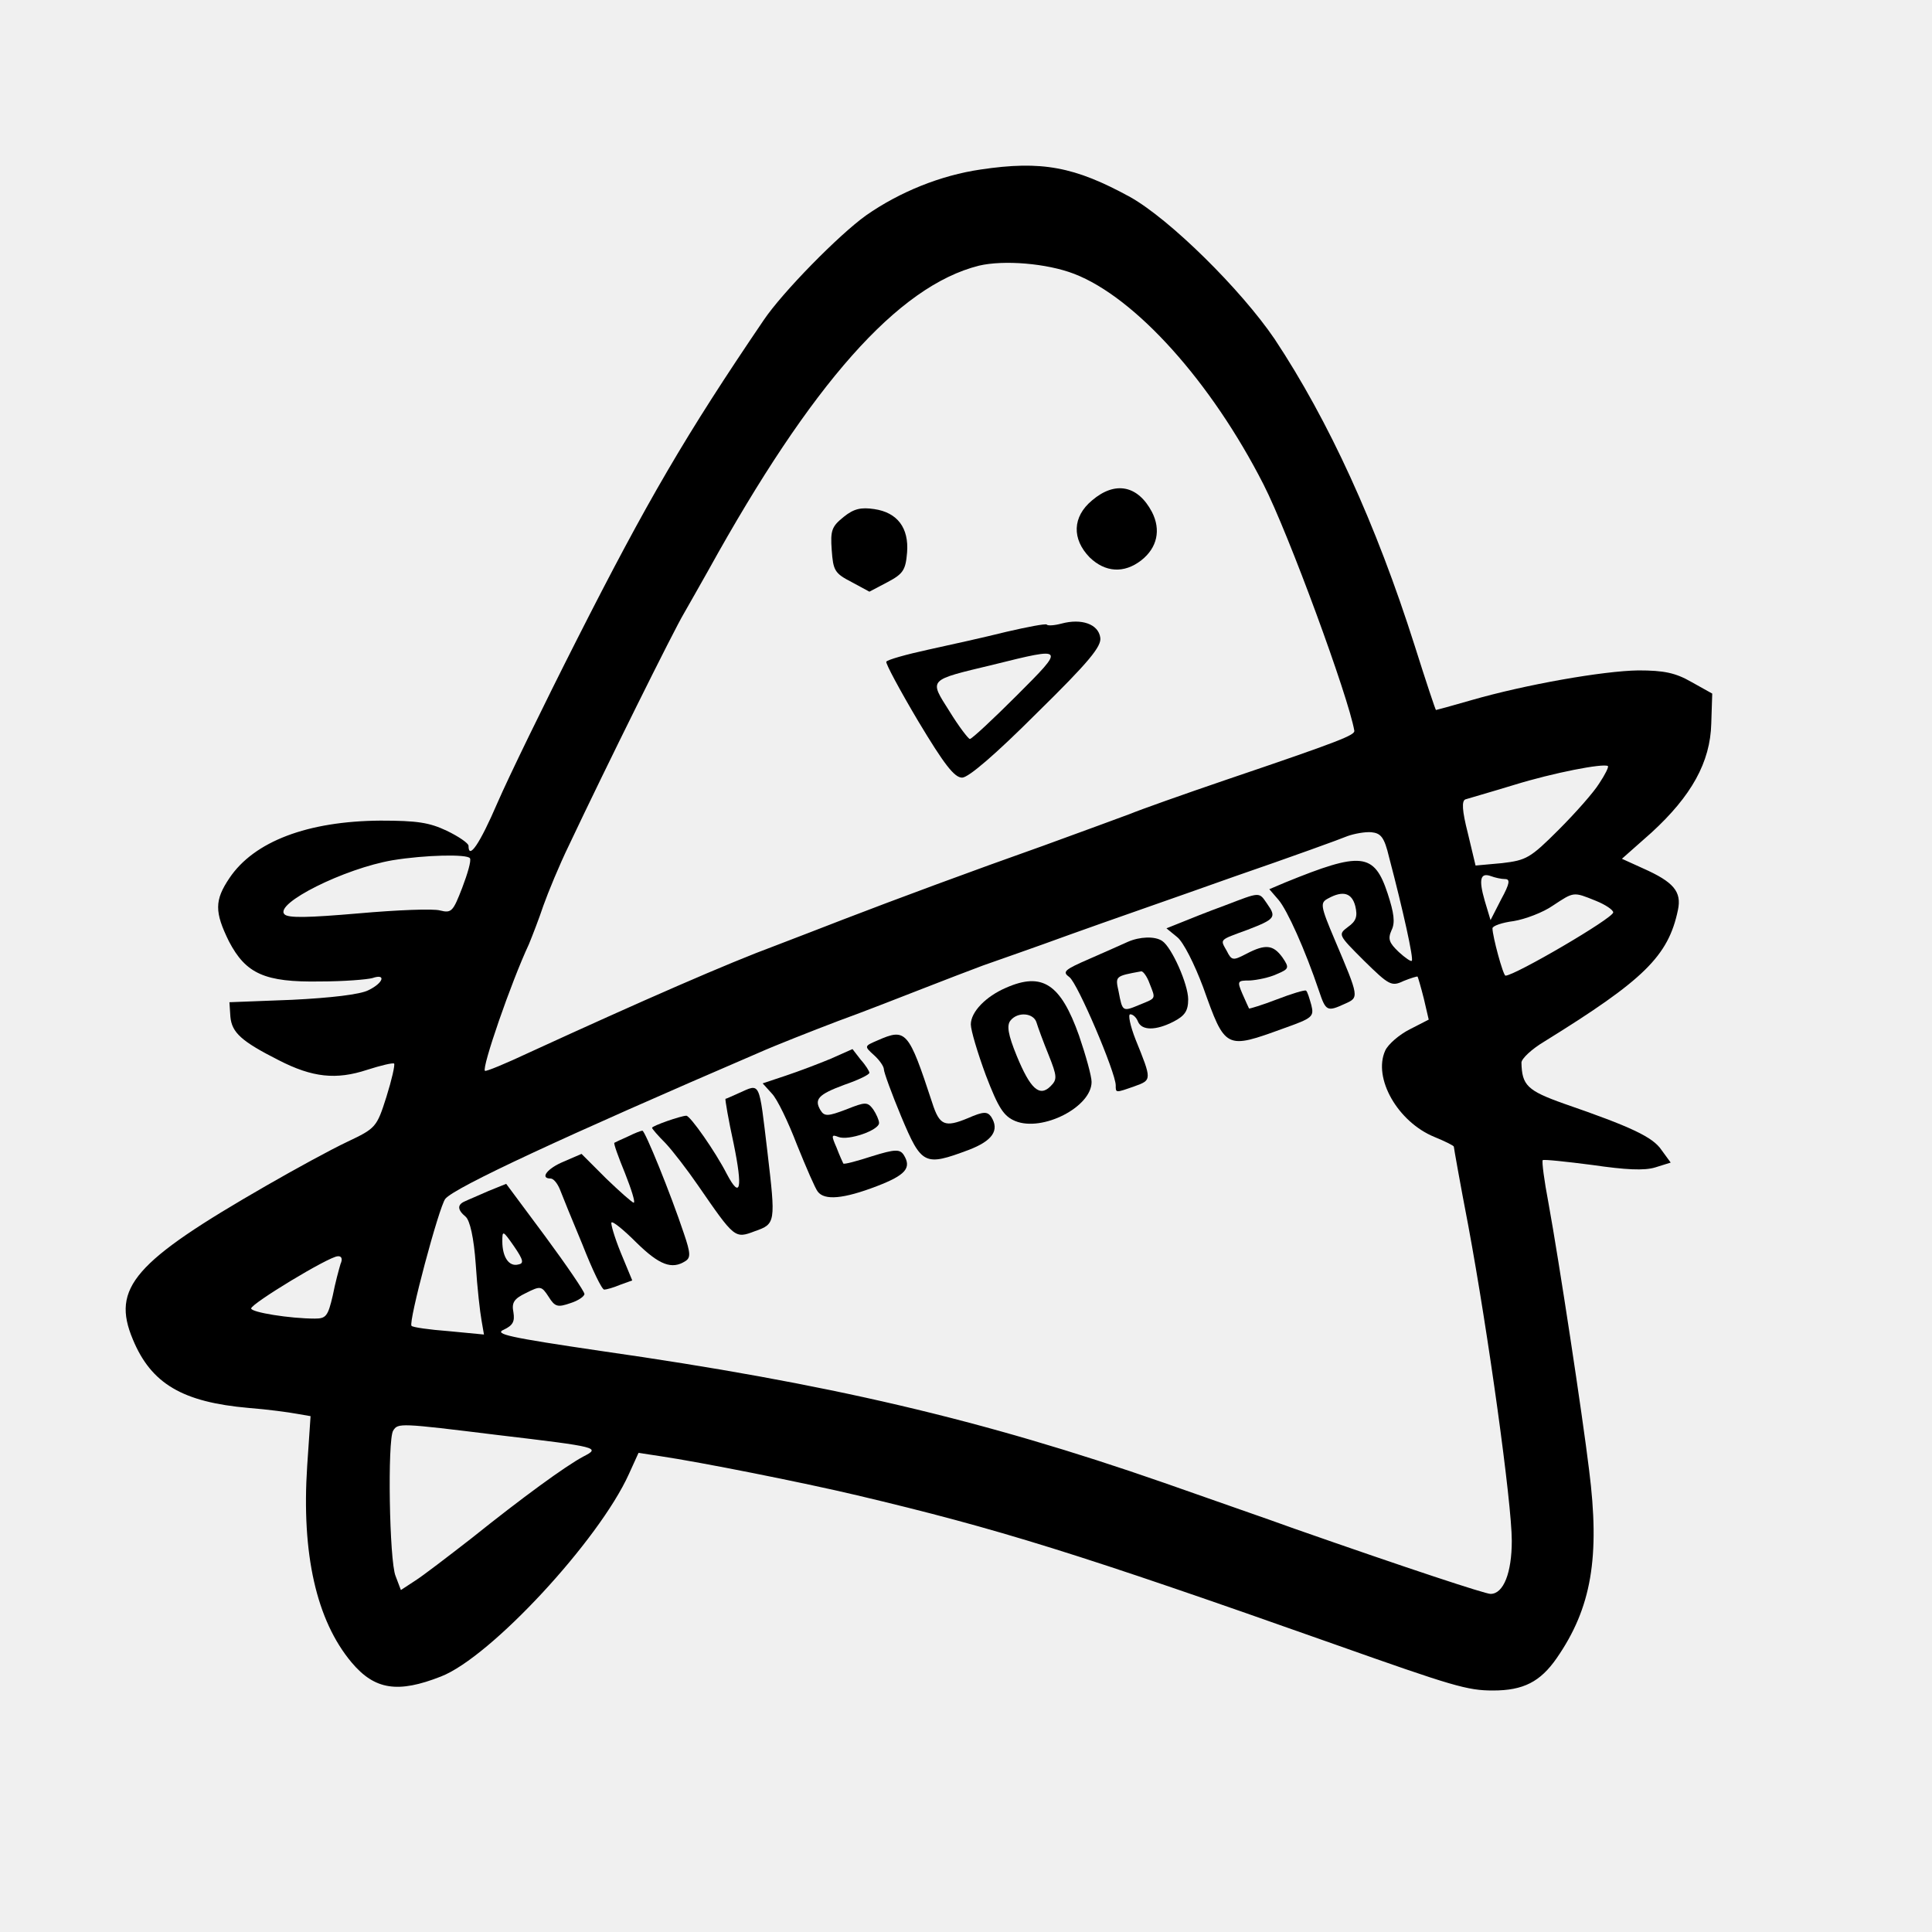
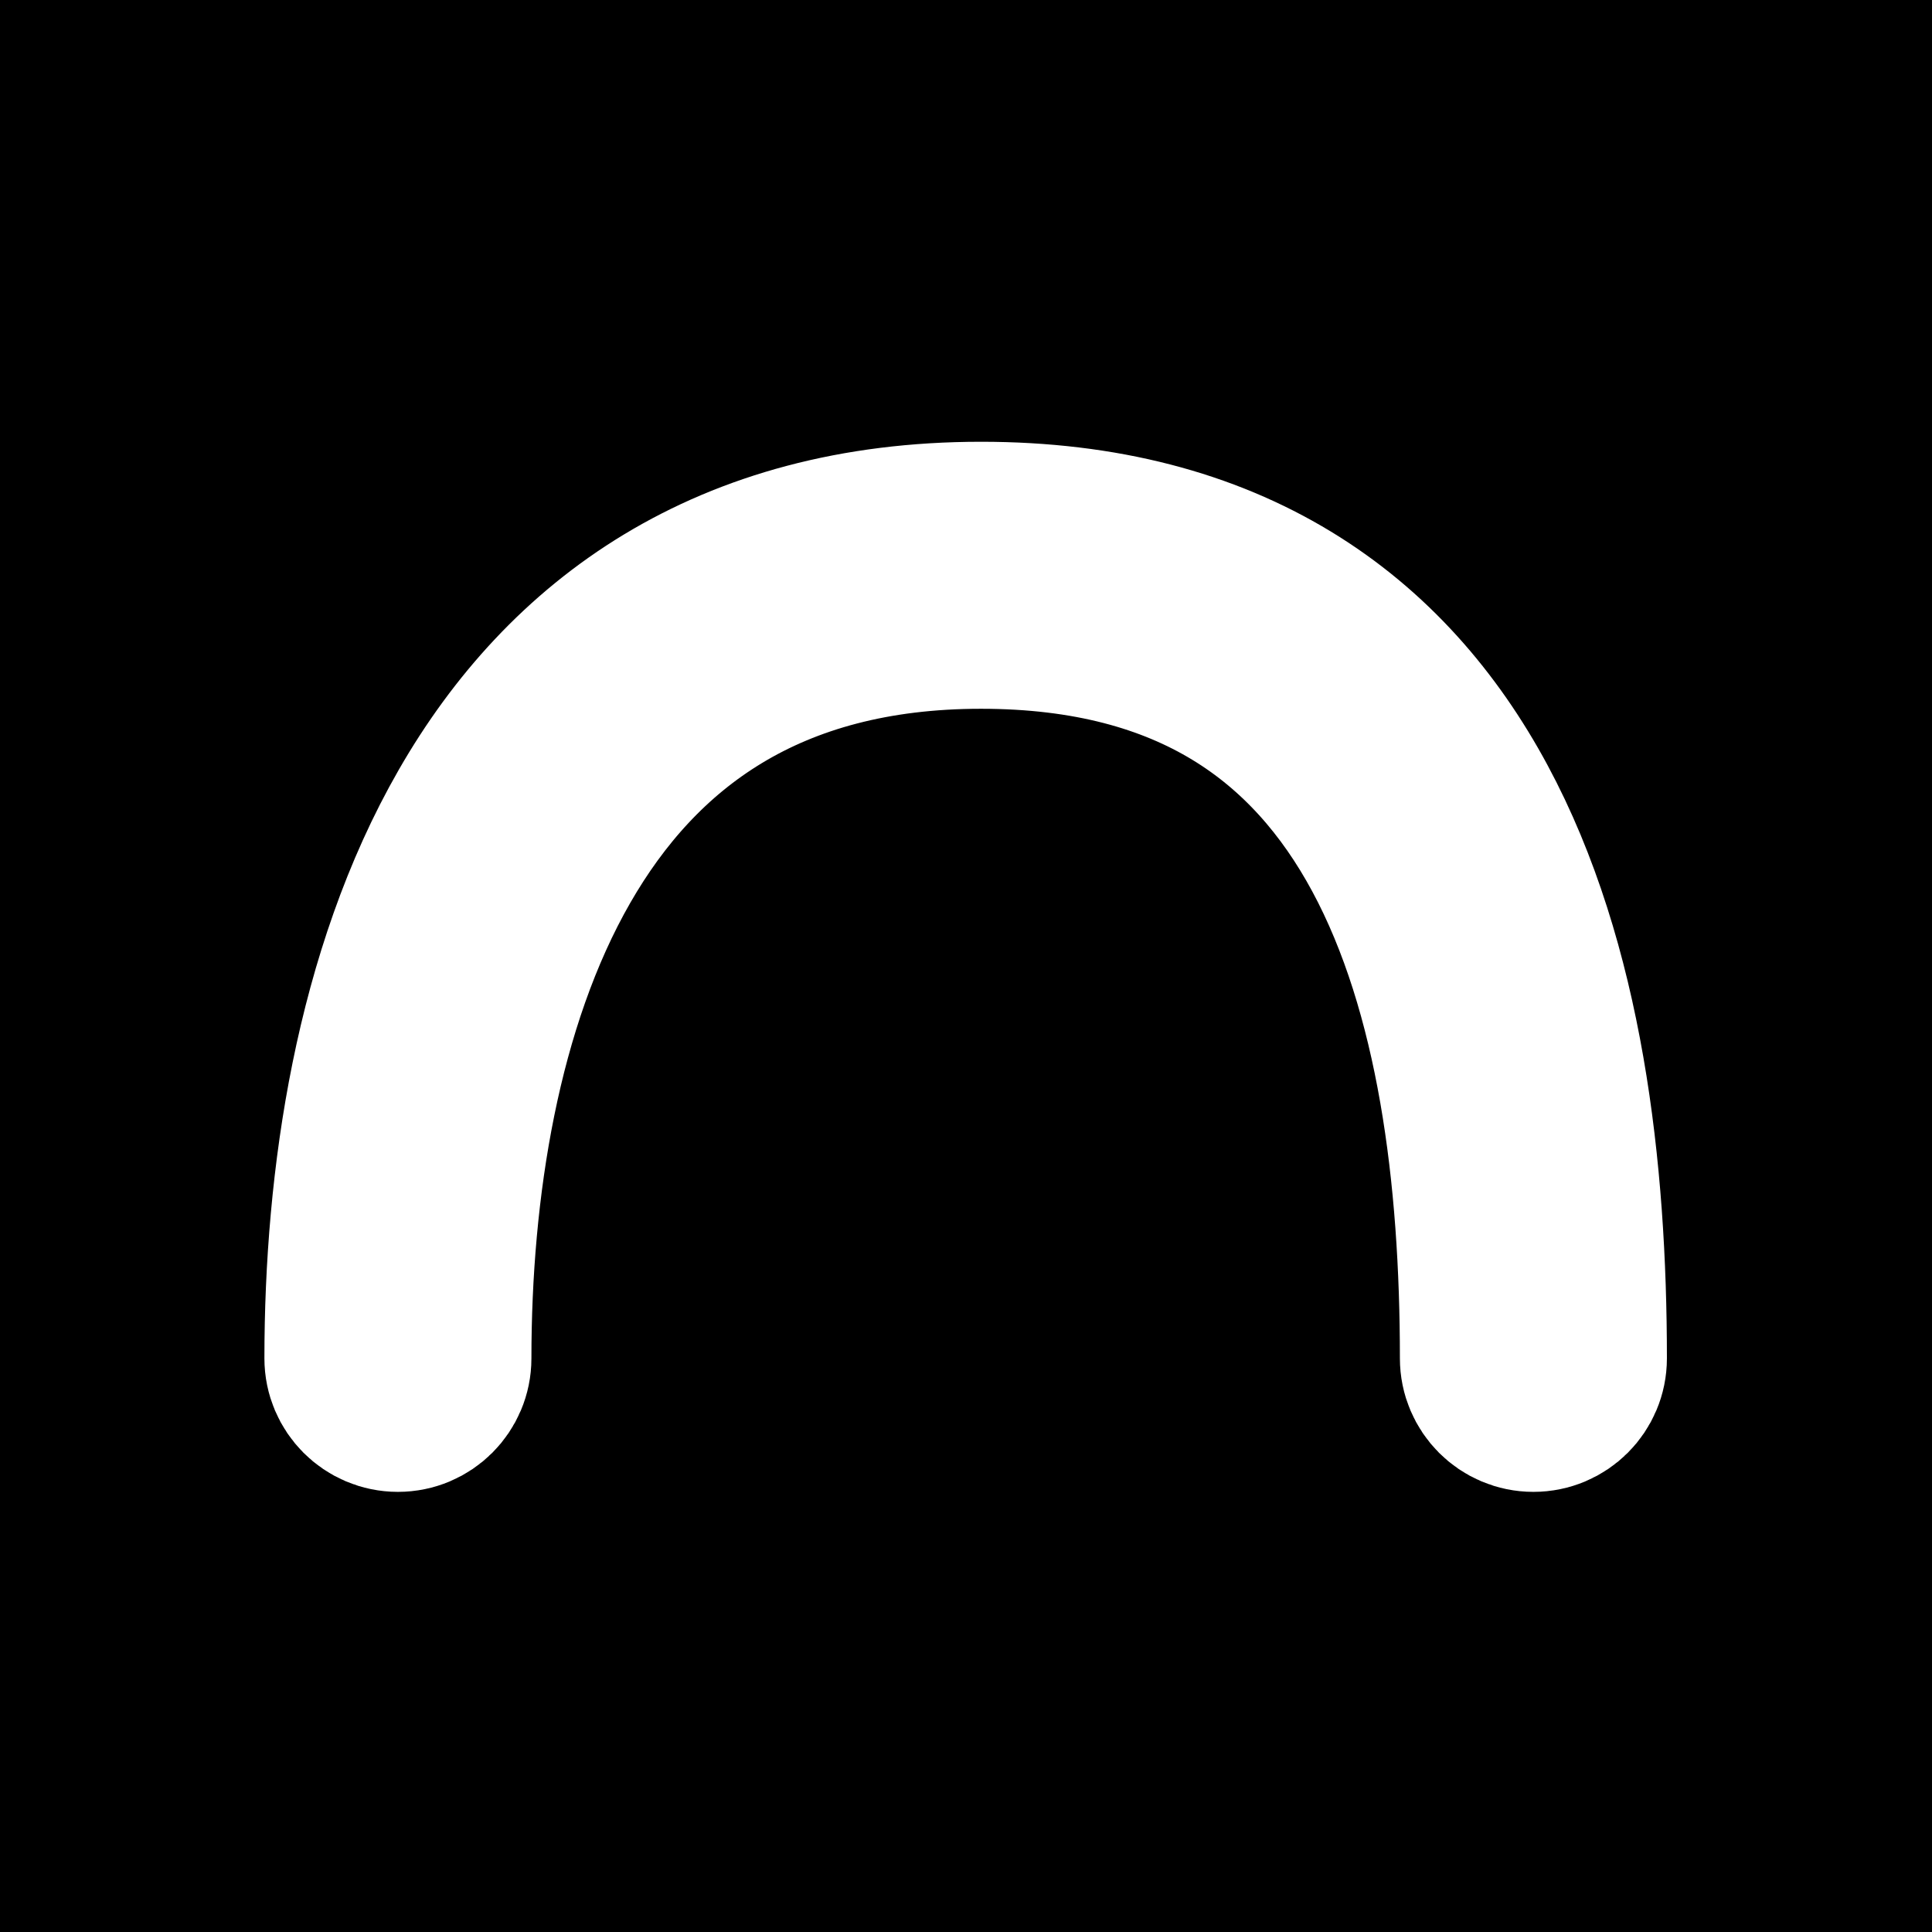
- <svg xmlns="http://www.w3.org/2000/svg" version="1.0" width="400pt" height="400pt" viewBox="0 0 400 400" preserveAspectRatio="xMidYMid meet">
-   <g transform="translate(0,400) scale(0.1,-0.1)" fill="#000000" stroke="none">
-     <path d="M2030 3649 c-82 -12 -167 -46 -237 -95 -56 -40 -173 -159 -212 -217 -161 -237 -241 -374 -387 -662 -67 -132 -141 -284 -164 -337 -37 -86 -60 -119 -60 -89 0 5 -20 19 -45 31 -36 17 -61 21 -137 21 -151 -1 -262 -43 -313 -119 -31 -46 -31 -70 -1 -131 35 -67 74 -85 189 -83 49 0 97 4 108 7 29 10 23 -10 -8 -25 -17 -9 -78 -16 -158 -20 l-130 -5 2 -30 c3 -33 23 -51 100 -90 70 -36 119 -41 183 -20 28 9 53 15 56 13 2 -3 -5 -34 -16 -69 -20 -63 -22 -65 -81 -93 -34 -16 -109 -57 -168 -91 -273 -157 -321 -211 -276 -318 38 -92 103 -130 240 -142 39 -3 83 -9 99 -12 l29 -5 -7 -103 c-12 -182 19 -320 92 -407 48 -57 96 -64 185 -29 103 40 327 282 389 419 l20 44 46 -7 c81 -12 293 -54 407 -81 291 -69 456 -120 990 -309 243 -86 273 -95 326 -95 63 0 98 18 132 67 72 104 90 209 67 390 -14 115 -62 431 -84 552 -9 47 -14 86 -12 89 2 2 49 -3 103 -10 69 -10 107 -12 130 -5 l32 10 -19 26 c-18 27 -63 48 -202 96 -76 27 -87 38 -88 85 0 8 21 28 48 44 205 127 256 176 276 272 8 38 -9 58 -72 86 l-44 20 61 54 c83 76 122 146 124 226 l2 62 -43 24 c-33 19 -57 24 -110 24 -72 -1 -233 -29 -347 -62 -38 -11 -71 -20 -72 -20 -1 0 -21 60 -44 133 -80 252 -178 466 -290 635 -70 103 -217 248 -299 294 -115 63 -183 76 -310 57z m194 -216 c127 -49 284 -224 392 -436 52 -102 176 -440 188 -510 1 -9 -28 -21 -264 -101 -91 -31 -181 -63 -200 -71 -19 -7 -100 -37 -180 -66 -147 -52 -306 -111 -415 -153 -33 -13 -96 -37 -140 -54 -95 -35 -276 -114 -509 -221 -49 -23 -90 -40 -92 -38 -7 6 54 183 91 262 7 17 21 53 30 80 10 28 33 84 53 125 76 161 218 447 238 480 11 19 34 60 51 90 213 385 392 588 560 630 51 12 140 5 197 -17z m1087 -1055 c-11 -18 -49 -61 -84 -96 -59 -59 -67 -63 -117 -69 l-55 -5 -16 67 c-12 47 -13 67 -5 70 6 2 52 15 101 30 81 25 184 45 194 39 2 -2 -6 -18 -18 -36z m-435 -153 c29 -110 51 -210 47 -214 -1 -3 -14 6 -27 18 -20 19 -23 27 -15 45 8 16 5 36 -8 76 -28 85 -55 87 -212 23 l-33 -14 19 -22 c18 -21 55 -103 84 -189 14 -42 17 -43 54 -26 29 13 29 13 -21 131 -31 73 -31 78 -14 87 31 17 49 11 56 -16 5 -21 2 -31 -15 -43 -21 -16 -21 -16 33 -70 52 -51 57 -54 82 -42 15 6 28 10 29 9 1 -2 7 -22 13 -46 l10 -43 -39 -20 c-22 -11 -45 -31 -51 -44 -26 -57 26 -148 102 -179 22 -9 40 -18 40 -20 0 -2 13 -76 30 -164 41 -221 90 -573 90 -652 0 -66 -17 -110 -44 -110 -11 0 -169 52 -406 135 -52 19 -174 61 -270 95 -376 131 -697 206 -1166 273 -190 28 -222 35 -201 44 19 9 23 17 20 36 -4 20 1 28 26 40 30 15 32 15 47 -8 13 -21 19 -22 45 -13 16 5 29 14 29 19 0 5 -36 58 -81 119 l-81 109 -37 -15 c-20 -9 -42 -18 -48 -21 -17 -7 -16 -18 1 -32 9 -8 17 -43 21 -99 3 -48 9 -100 12 -116 l5 -29 -73 7 c-40 3 -75 8 -77 11 -7 7 57 247 70 263 20 24 246 129 648 302 36 16 110 45 165 66 55 20 134 51 175 67 41 16 98 38 125 48 28 10 109 38 180 64 72 26 225 79 340 120 116 40 221 78 235 84 14 5 36 9 49 8 20 -2 27 -10 37 -52z m-1903 -2 c3 -5 -5 -32 -16 -61 -19 -49 -22 -53 -46 -47 -14 4 -89 1 -168 -6 -105 -9 -146 -10 -154 -2 -22 22 124 95 224 112 67 11 155 13 160 4z m2143 -43 c11 0 10 -9 -8 -42 l-22 -43 -12 40 c-13 45 -9 59 13 51 8 -3 21 -6 29 -6z m188 -45 c20 -8 36 -19 36 -24 0 -12 -204 -131 -223 -131 -5 0 -27 82 -27 98 0 5 20 12 44 15 24 4 61 18 81 32 44 29 42 29 89 10z m-2231 -753 c-19 -5 -33 15 -33 48 0 23 1 23 24 -10 20 -29 21 -36 9 -38z m-368 1 c-3 -10 -11 -39 -16 -65 -10 -43 -14 -48 -37 -48 -52 0 -132 13 -132 21 0 10 160 107 179 108 8 1 11 -5 6 -16z m325 -354 c211 -25 214 -26 177 -45 -37 -20 -125 -84 -231 -169 -49 -38 -101 -78 -117 -88 l-29 -19 -11 29 c-13 31 -17 282 -5 301 10 16 13 16 216 -9z" />
-     <path d="M2261 2964 c-41 -34 -42 -80 -5 -118 32 -31 71 -34 107 -6 33 26 41 63 22 100 -29 55 -76 65 -124 24z" />
-     <path d="M1747 2930 c-25 -20 -28 -28 -25 -69 3 -42 6 -48 41 -66 l37 -20 38 20 c32 17 37 25 40 61 4 51 -20 83 -68 90 -27 4 -42 1 -63 -16z" />
-     <path d="M2198 2709 c-15 -4 -29 -5 -31 -2 -3 2 -40 -5 -83 -15 -44 -11 -116 -27 -162 -37 -46 -10 -85 -21 -87 -25 -2 -3 28 -59 66 -123 54 -90 75 -117 91 -117 13 0 69 48 155 134 108 106 134 138 131 156 -4 28 -39 40 -80 29z m-93 -149 c-49 -49 -93 -90 -97 -90 -3 0 -23 26 -42 57 -43 68 -46 64 91 97 149 37 149 37 48 -64z" />
-     <path d="M2535 2125 c-33 -12 -73 -28 -90 -35 l-30 -12 22 -18 c13 -10 36 -56 54 -104 46 -129 46 -129 167 -85 59 21 63 24 57 48 -4 14 -8 28 -11 30 -2 2 -29 -6 -60 -18 -31 -12 -58 -20 -58 -19 -1 2 -7 15 -14 31 -11 26 -10 27 16 27 15 1 40 6 55 13 26 11 27 13 12 35 -19 26 -35 28 -75 7 -27 -14 -30 -14 -40 6 -14 25 -17 22 43 44 57 22 60 26 41 53 -18 26 -13 26 -89 -3z" />
-     <path d="M2335 2050 c-11 -5 -47 -21 -79 -35 -53 -23 -57 -27 -42 -38 17 -12 96 -198 96 -224 0 -16 -1 -16 39 -2 36 13 36 13 2 97 -11 28 -16 52 -11 52 6 0 13 -7 16 -15 8 -19 37 -19 74 0 23 12 30 22 30 46 0 31 -34 108 -54 121 -15 10 -46 9 -71 -2z m45 -86 c13 -33 14 -30 -20 -44 -36 -15 -36 -15 -44 27 -7 32 -8 32 47 42 4 0 12 -11 17 -25z" />
-     <path d="M2083 1955 c-42 -18 -73 -50 -73 -76 0 -12 14 -59 31 -105 26 -68 37 -85 61 -95 56 -23 158 29 158 81 0 12 -12 55 -26 96 -38 107 -76 132 -151 99z m63 -72 c3 -10 14 -40 25 -67 18 -45 18 -51 4 -65 -23 -23 -42 -5 -70 63 -18 44 -21 63 -13 73 15 19 48 16 54 -4z" />
-     <path d="M1817 1846 c-28 -12 -28 -12 -7 -31 11 -10 20 -23 20 -29 0 -6 16 -50 36 -98 42 -100 48 -103 139 -69 50 19 65 41 47 69 -8 11 -16 11 -48 -3 -48 -20 -59 -15 -74 32 -49 149 -54 155 -113 129z" />
-     <path d="M1720 1808 c-24 -10 -66 -26 -93 -35 l-48 -16 19 -21 c11 -11 34 -59 52 -106 19 -47 38 -91 43 -97 14 -19 54 -15 122 11 60 23 73 38 56 65 -8 12 -18 12 -66 -3 -31 -10 -57 -17 -59 -15 -1 2 -8 17 -14 33 -11 25 -11 28 4 22 21 -8 84 14 84 29 0 6 -6 19 -12 28 -12 16 -16 16 -56 0 -37 -14 -45 -15 -53 -2 -14 23 -5 33 49 53 29 10 52 21 52 25 0 3 -8 16 -18 27 l-17 22 -45 -20z" />
-     <path d="M1530 1737 c-14 -6 -26 -12 -28 -12 -1 -1 6 -43 17 -93 19 -93 14 -116 -14 -63 -24 47 -76 121 -84 121 -11 0 -71 -21 -71 -25 0 -2 12 -16 28 -32 15 -16 45 -55 67 -87 76 -110 76 -111 118 -95 43 15 43 18 26 163 -18 150 -14 143 -59 123z" />
-     <path d="M1300 1647 c-14 -6 -26 -12 -28 -13 -2 -1 8 -29 22 -63 13 -33 22 -61 18 -61 -3 0 -29 23 -57 50 l-51 51 -37 -16 c-34 -14 -50 -35 -27 -35 6 0 14 -10 19 -22 5 -13 26 -65 47 -115 20 -51 40 -93 45 -93 4 0 19 4 33 10 l25 9 -24 58 c-13 32 -21 60 -19 62 3 3 26 -16 52 -42 47 -46 73 -56 101 -38 11 7 11 16 -3 57 -28 84 -81 214 -86 213 -3 0 -16 -5 -30 -12z" />
-   </g>
+ <svg xmlns="http://www.w3.org/2000/svg" width="512" height="512" viewBox="0 0 512 512" fill="none">
+   <rect width="512" height="512" fill="black" />
+   <path fill-rule="evenodd" clip-rule="evenodd" d="M147.154 227.83C125.517 265.498 117.903 314.885 117.903 359.98C117.903 366.857 112.329 372.432 105.452 372.432C98.575 372.432 93 366.857 93 359.98C93 312.84 100.839 258.463 125.559 215.426C150.778 171.522 193.356 140 259.976 140C292.394 140 319.1 147.297 340.776 160.452C362.436 173.598 378.35 192.153 389.882 213.561C412.723 255.963 418.819 310.38 418.819 359.98C418.819 366.857 413.245 372.432 406.368 372.432C399.491 372.432 393.916 366.857 393.916 359.98C393.916 311.581 387.814 262.233 367.957 225.371C358.14 207.147 345.08 192.195 327.855 181.742C310.646 171.297 288.555 164.903 259.976 164.903C202.977 164.903 168.293 191.028 147.154 227.83Z" fill="white" stroke="white" stroke-width="45.857" stroke-linecap="round" stroke-linejoin="round" />
</svg>
